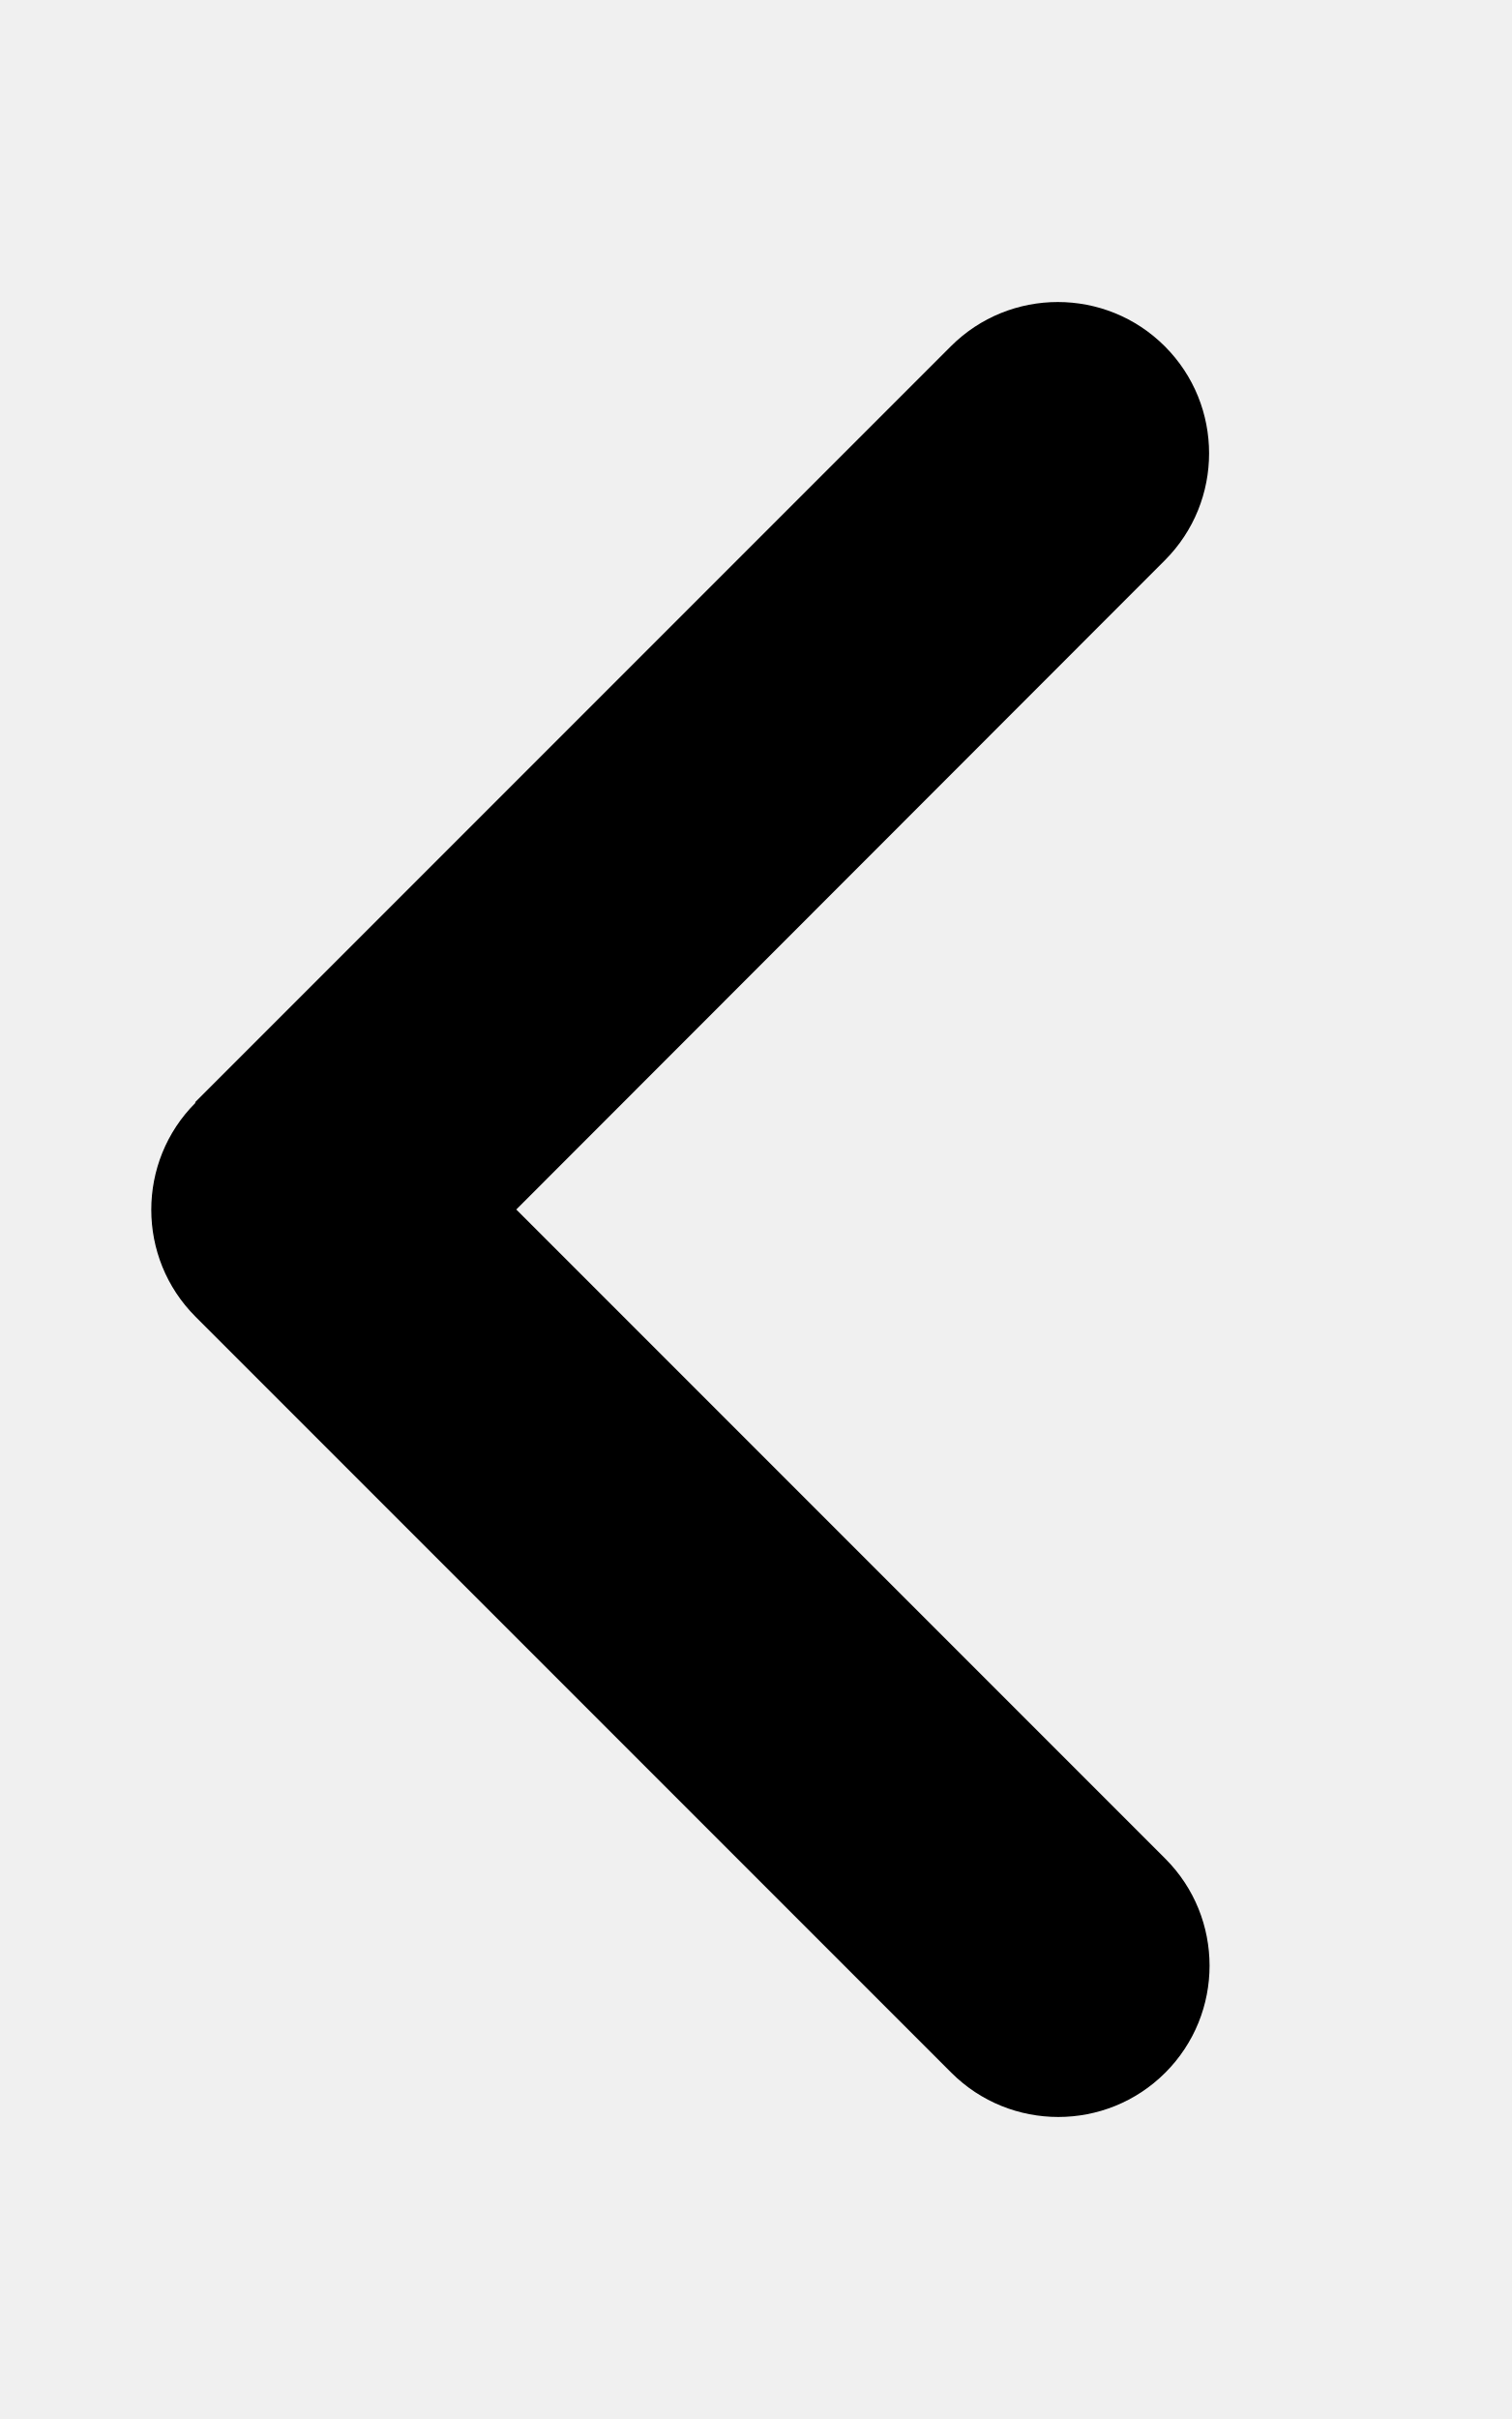
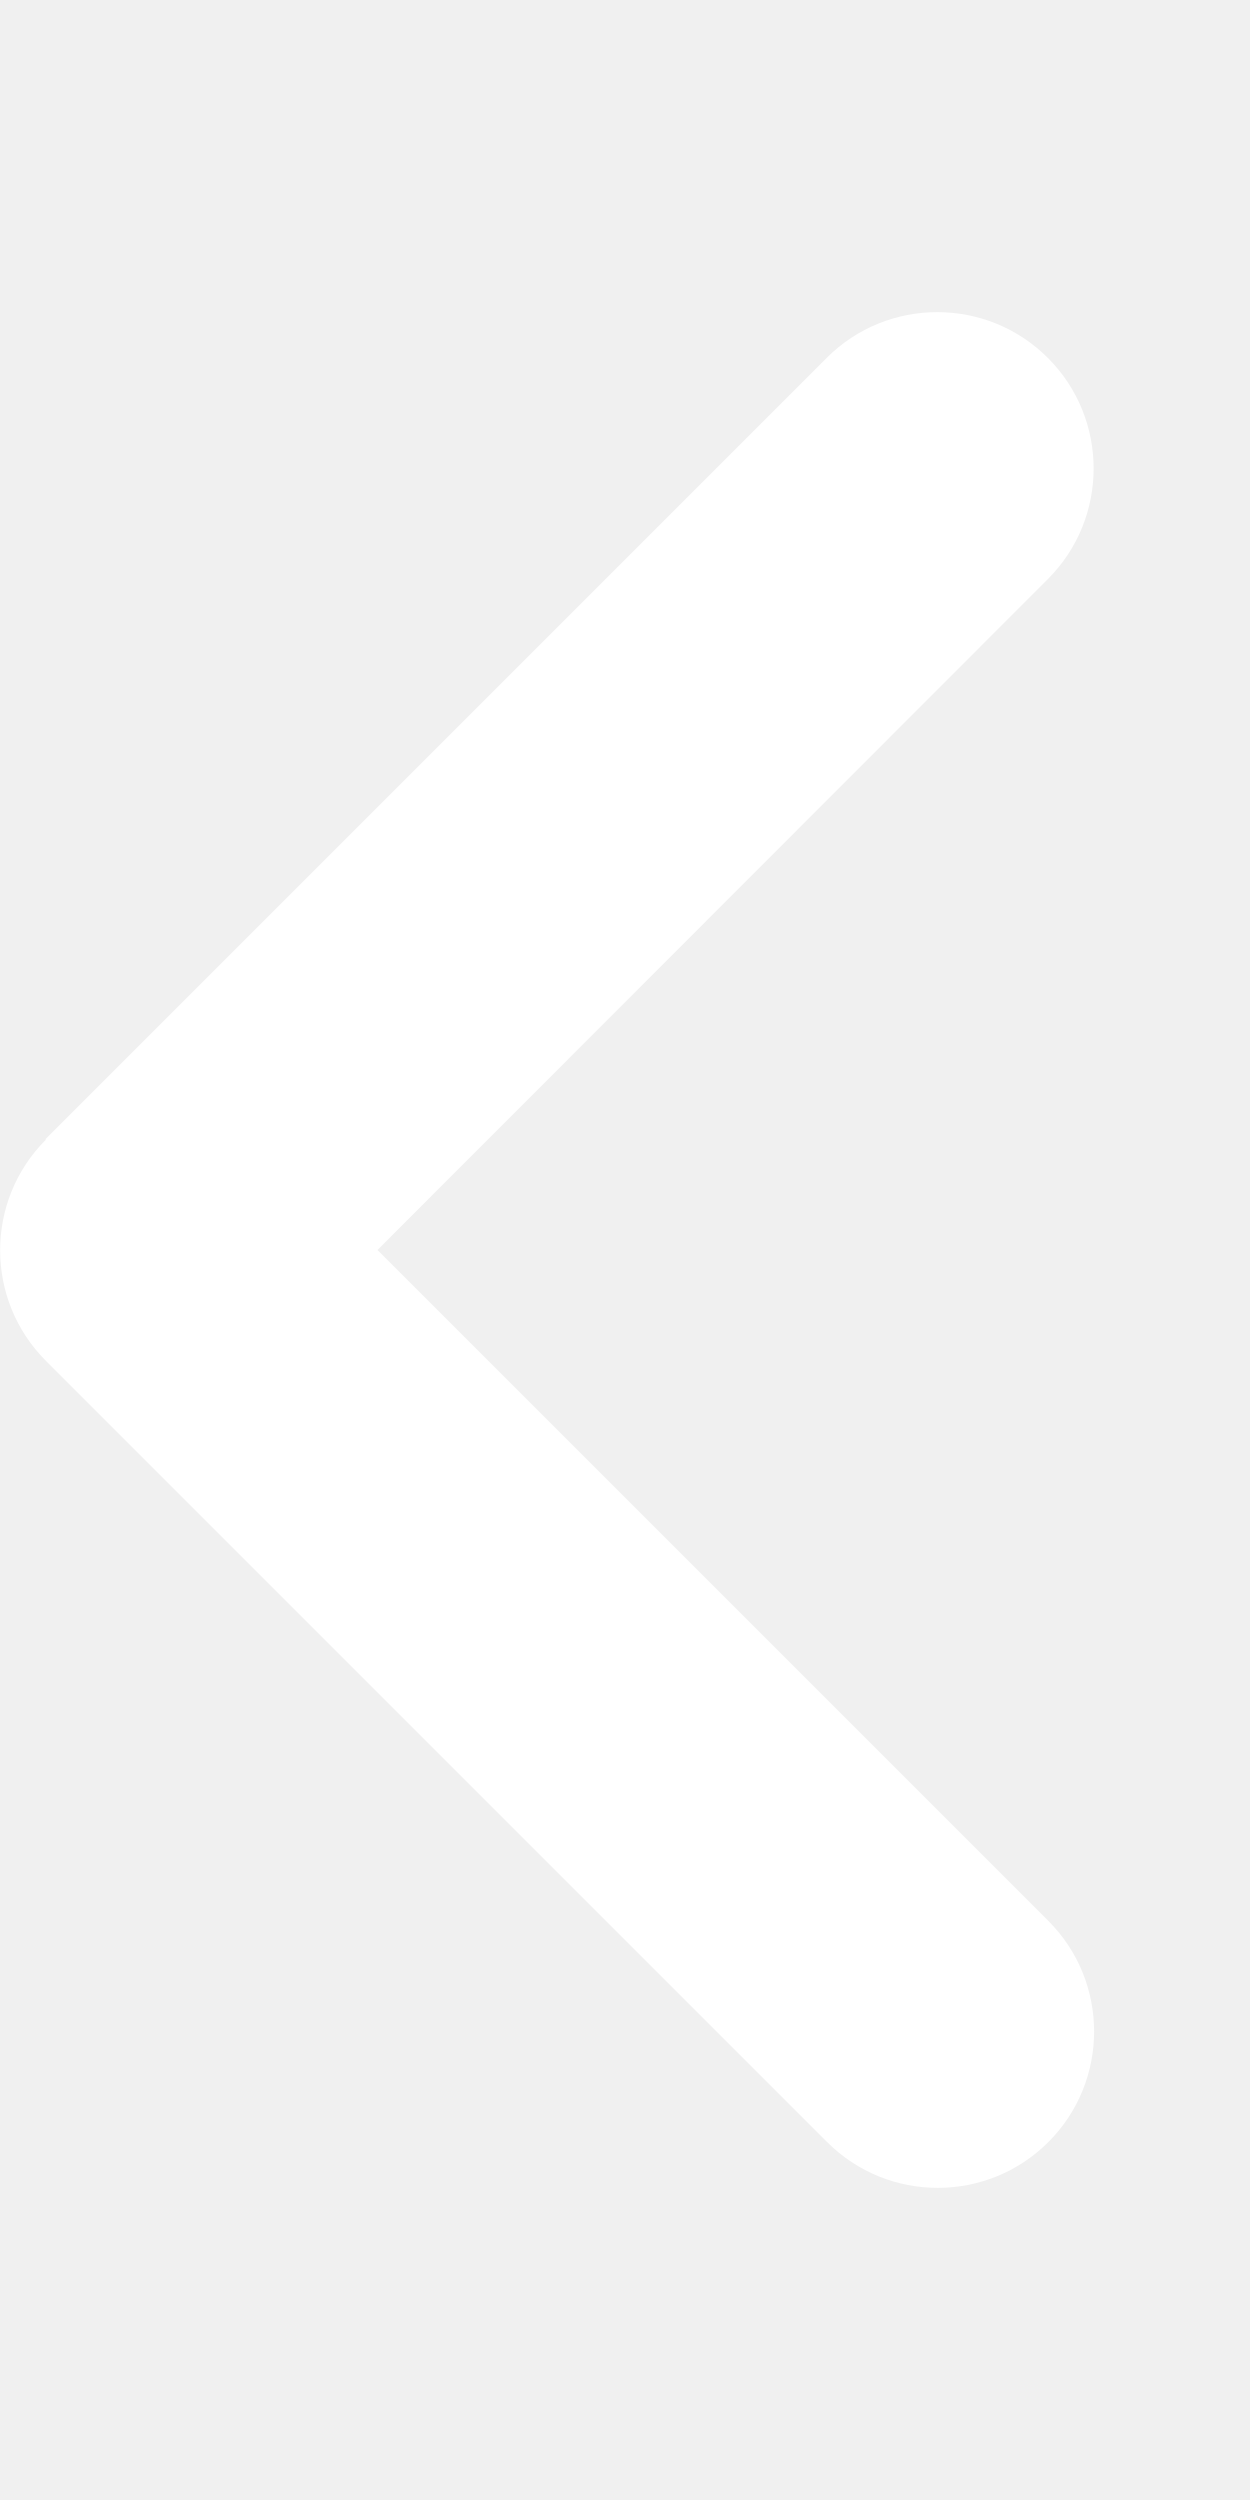
- <svg xmlns="http://www.w3.org/2000/svg" viewBox="0 0 320 512">
-   <path d="M41.4 233.4c-12.5 12.5-12.5 32.8 0 45.3l160 160c12.5 12.5 32.8 12.5 45.3 0s12.5-32.8 0-45.3L109.3 256 246.6 118.6c12.5-12.5 12.5-32.8 0-45.3s-32.8-12.5-45.3 0l-160 160z" />
+ <svg xmlns="http://www.w3.org/2000/svg" viewBox="0 0 256 512">
+   <path fill="#ffffff" d="M9.4 233.4c-12.5 12.5-12.5 32.8 0 45.3l160 160c12.5 12.5 32.8 12.5 45.3 0s12.5-32.8 0-45.3L77.3 256 214.6 118.6c12.5-12.5 12.5-32.8 0-45.3s-32.8-12.5-45.3 0l-160 160z" />
</svg>
